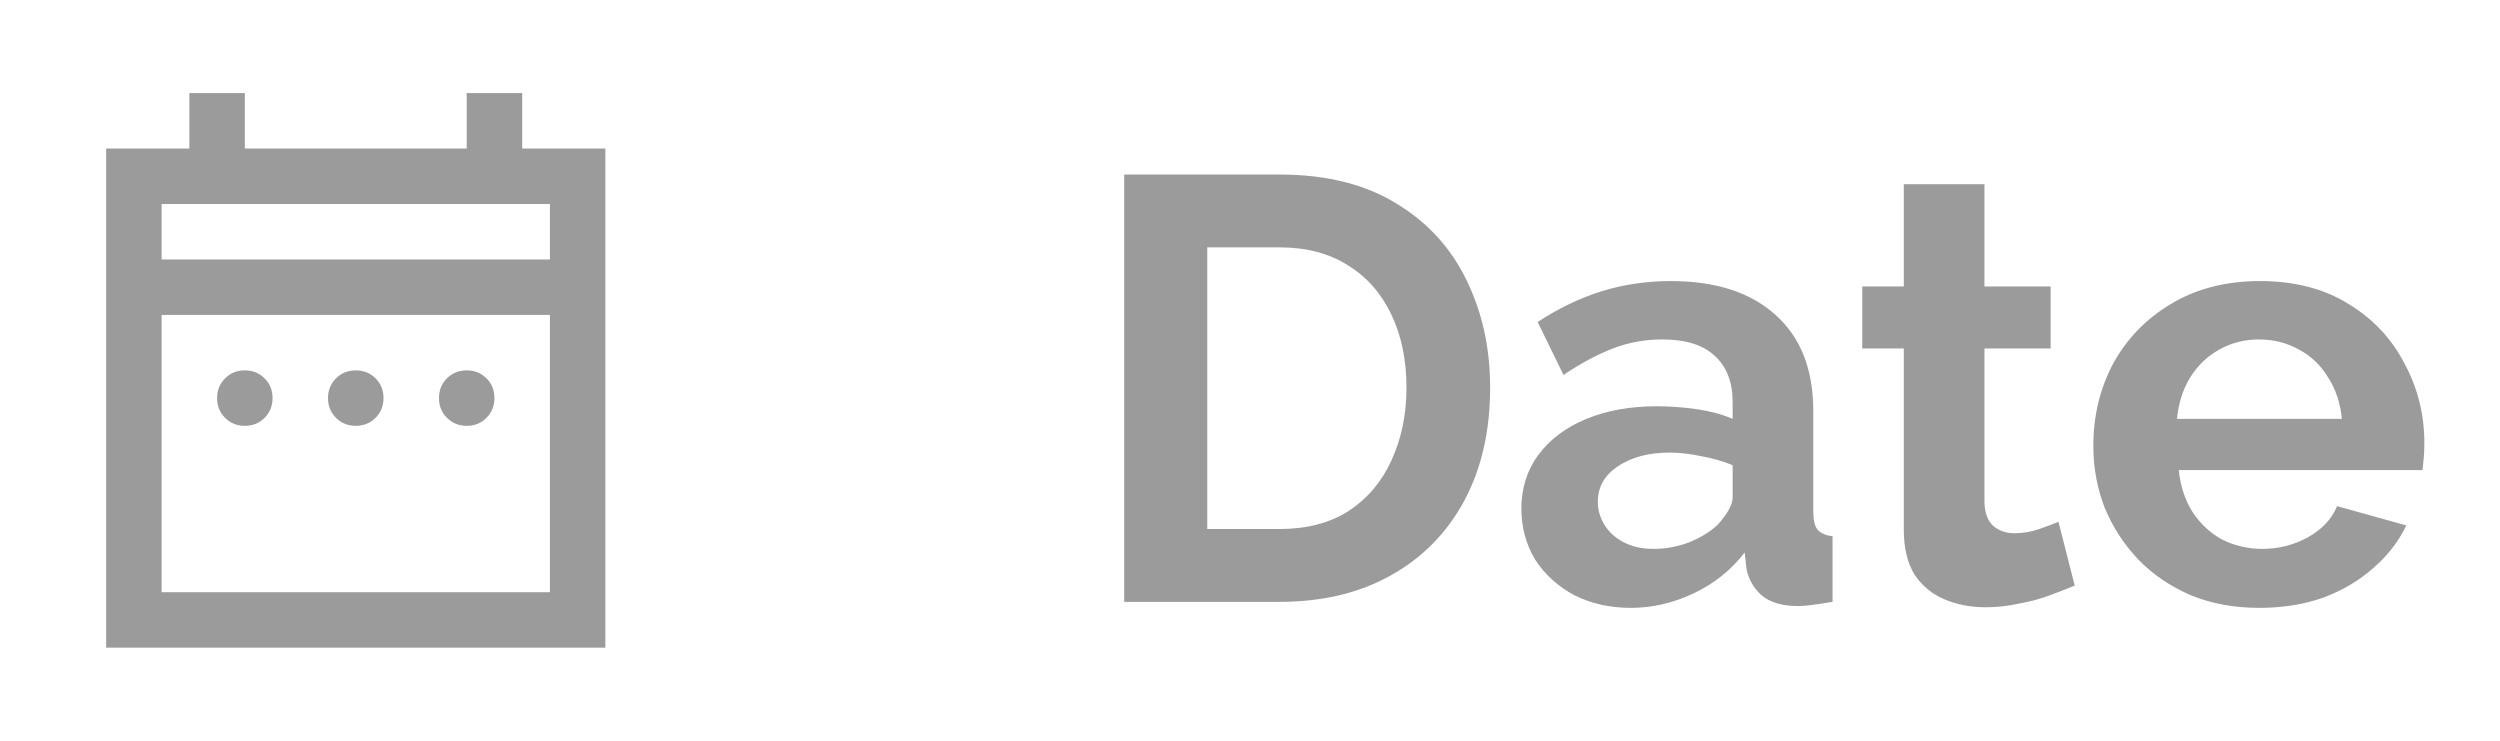
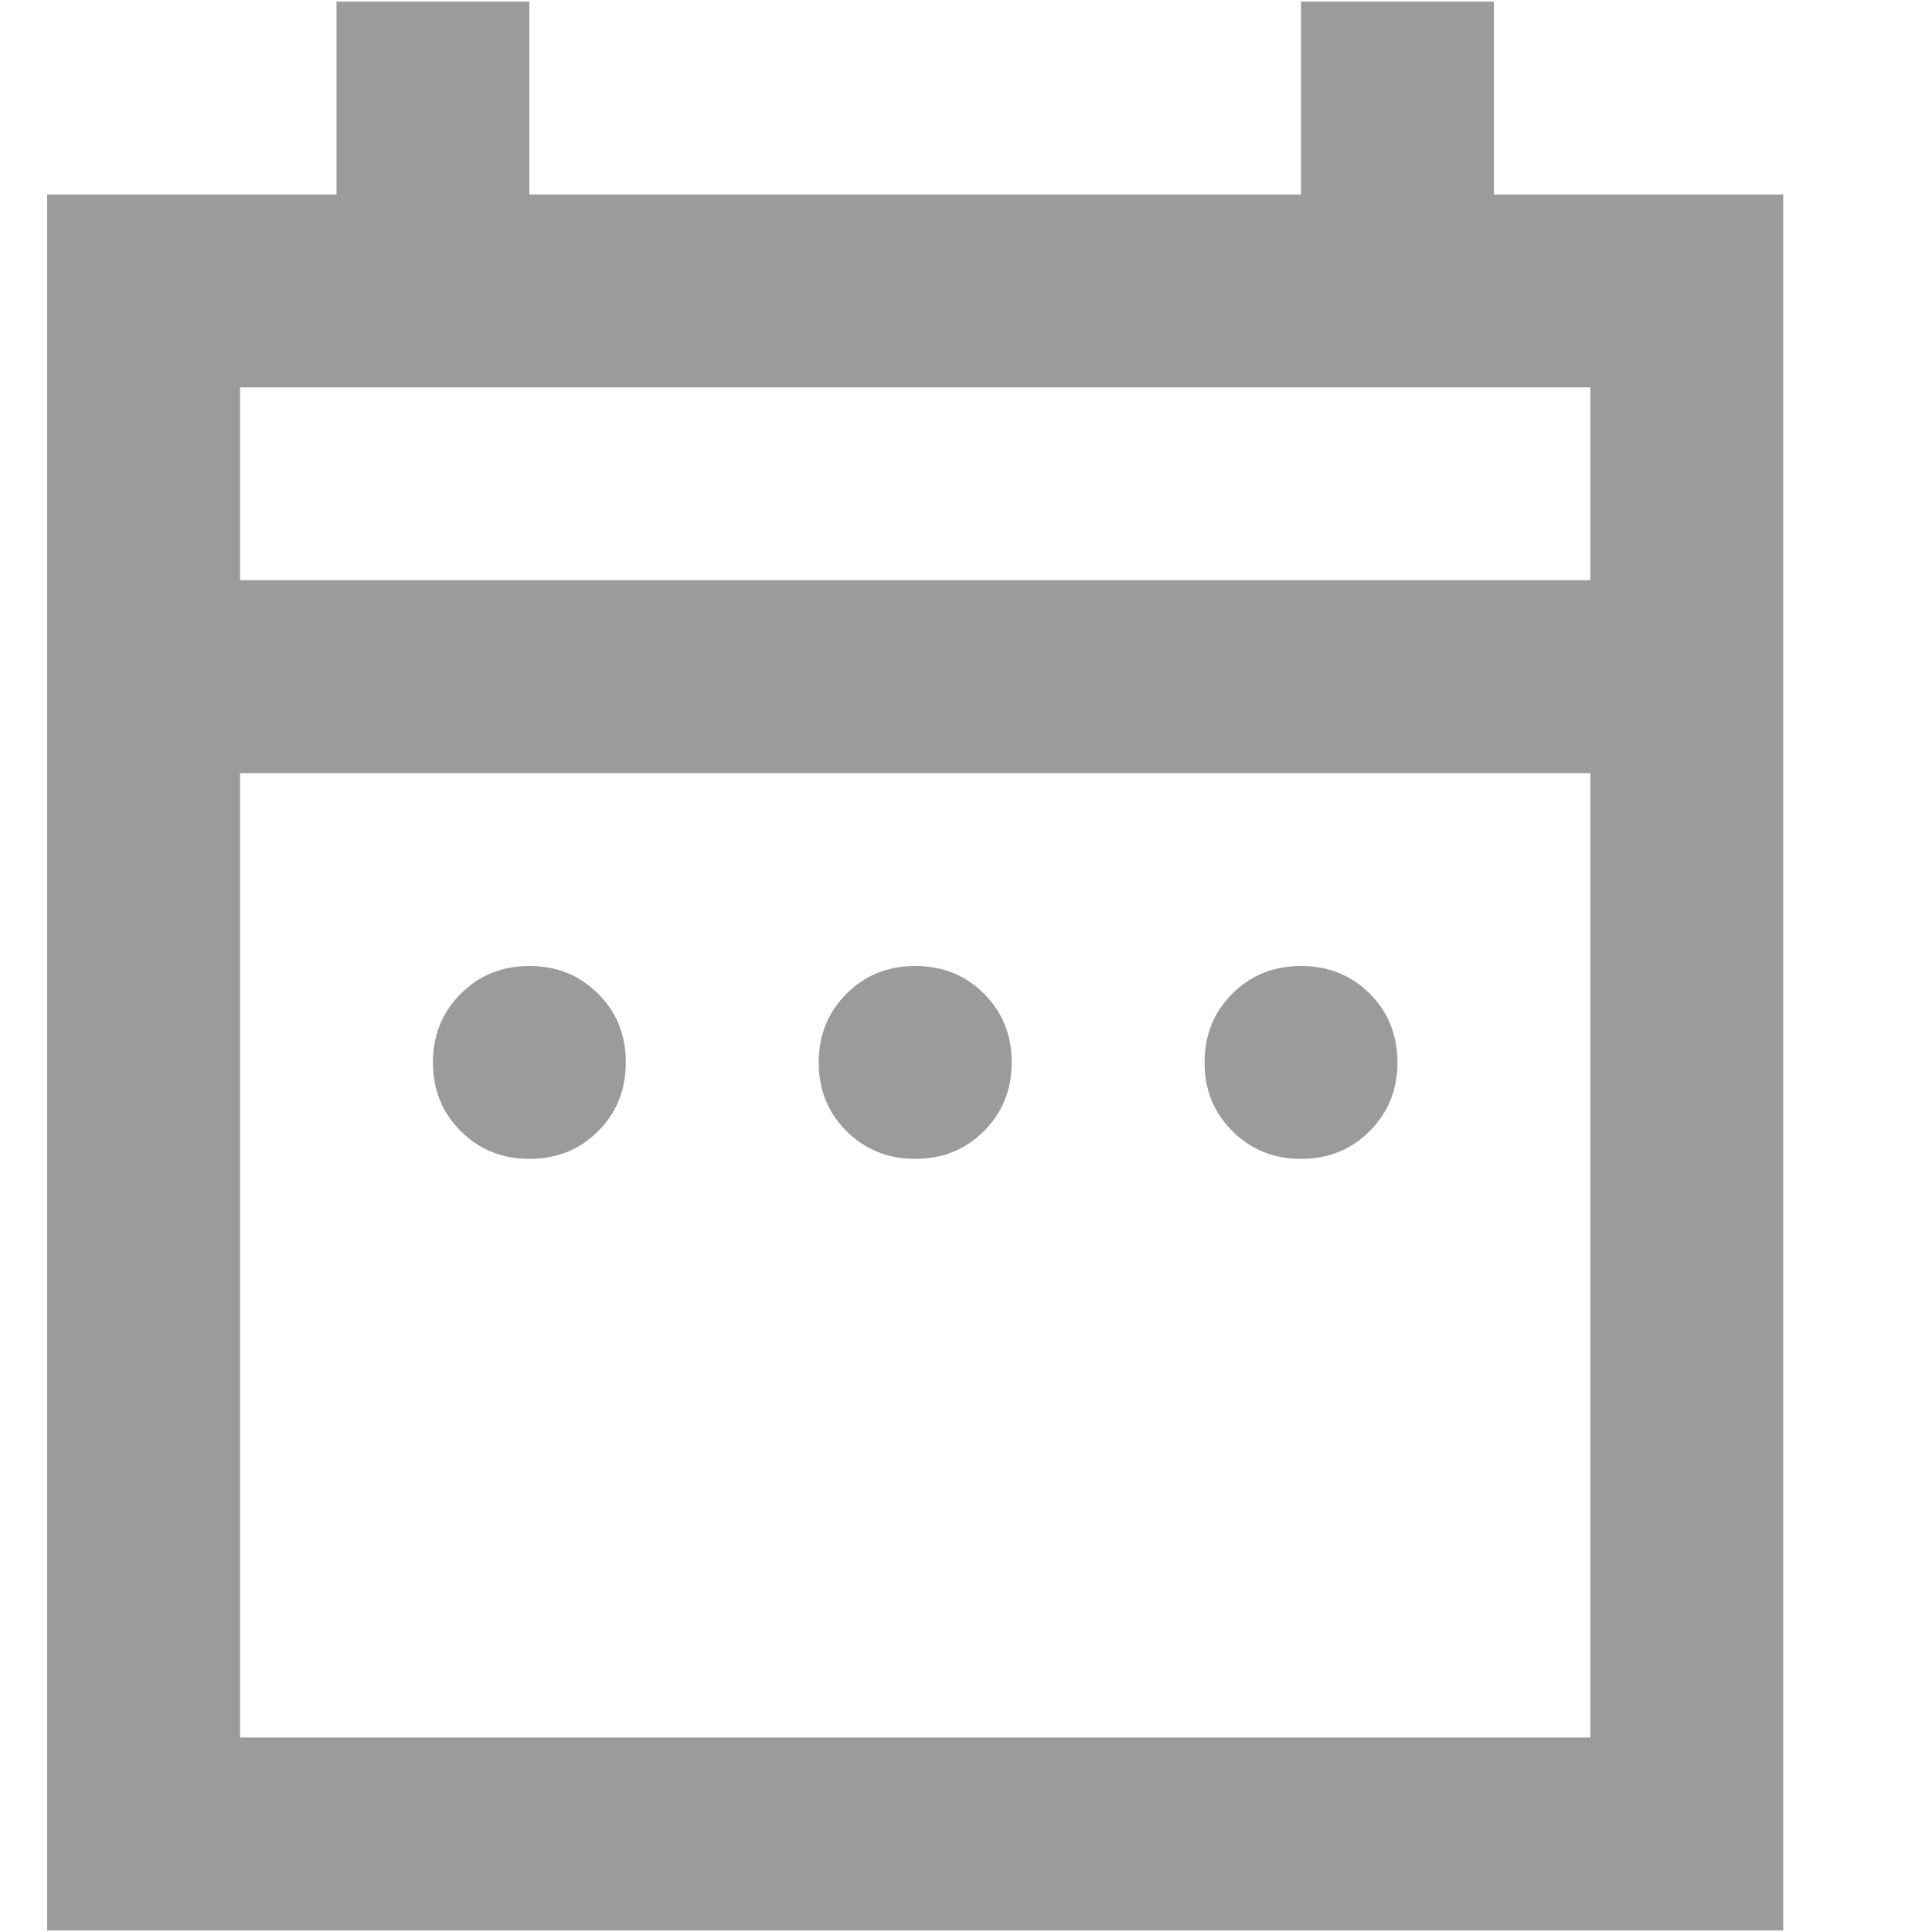
- <svg xmlns="http://www.w3.org/2000/svg" width="54" height="16" viewBox="0 0 54 16" fill="none">
-   <path d="M5.288 9.198C5.119 9.198 4.976 9.14 4.861 9.025C4.746 8.91 4.689 8.768 4.689 8.599C4.689 8.429 4.747 8.287 4.862 8.172C4.977 8.057 5.119 8 5.288 8C5.458 8 5.6 8.057 5.715 8.172C5.83 8.287 5.888 8.43 5.887 8.599C5.887 8.769 5.83 8.911 5.715 9.026C5.6 9.141 5.458 9.198 5.288 9.198ZM7.685 9.198C7.515 9.198 7.372 9.14 7.257 9.025C7.142 8.91 7.085 8.768 7.085 8.599C7.085 8.429 7.143 8.287 7.258 8.172C7.373 8.057 7.515 8 7.685 8C7.854 8 7.997 8.057 8.112 8.172C8.227 8.287 8.284 8.43 8.284 8.599C8.284 8.769 8.226 8.911 8.111 9.026C7.996 9.141 7.854 9.198 7.685 9.198ZM10.081 9.198C9.911 9.198 9.769 9.14 9.654 9.025C9.539 8.91 9.481 8.768 9.482 8.599C9.482 8.429 9.539 8.287 9.654 8.172C9.769 8.057 9.911 8 10.081 8C10.25 8 10.393 8.057 10.508 8.172C10.623 8.287 10.68 8.43 10.68 8.599C10.68 8.769 10.622 8.911 10.507 9.026C10.392 9.141 10.25 9.198 10.081 9.198ZM2.293 13.99V3.208H4.09V2.01H5.288V3.208H10.081V2.01H11.279V3.208H13.076V13.99H2.293ZM3.491 12.792H11.878V6.802H3.491V12.792ZM3.491 5.604H11.878V4.406H3.491V5.604Z" fill="#9B9B9B" />
-   <path d="M24.283 13V3.77H27.637C28.642 3.77 29.483 3.978 30.159 4.394C30.835 4.801 31.342 5.356 31.68 6.058C32.018 6.751 32.187 7.523 32.187 8.372C32.187 9.308 32 10.123 31.628 10.816C31.255 11.509 30.726 12.047 30.042 12.428C29.366 12.809 28.564 13 27.637 13H24.283ZM30.38 8.372C30.38 7.774 30.271 7.25 30.055 6.799C29.838 6.34 29.526 5.984 29.119 5.733C28.711 5.473 28.217 5.343 27.637 5.343H26.077V11.427H27.637C28.226 11.427 28.724 11.297 29.132 11.037C29.539 10.768 29.847 10.404 30.055 9.945C30.271 9.477 30.38 8.953 30.38 8.372ZM32.862 10.985C32.862 10.543 32.984 10.157 33.226 9.828C33.478 9.49 33.824 9.23 34.266 9.048C34.708 8.866 35.215 8.775 35.787 8.775C36.073 8.775 36.364 8.797 36.658 8.84C36.953 8.883 37.209 8.953 37.425 9.048V8.684C37.425 8.251 37.295 7.917 37.035 7.683C36.784 7.449 36.407 7.332 35.904 7.332C35.532 7.332 35.176 7.397 34.838 7.527C34.5 7.657 34.145 7.848 33.772 8.099L33.213 6.955C33.664 6.66 34.123 6.439 34.591 6.292C35.068 6.145 35.566 6.071 36.086 6.071C37.057 6.071 37.811 6.314 38.348 6.799C38.894 7.284 39.167 7.978 39.167 8.879V11.05C39.167 11.232 39.198 11.362 39.258 11.44C39.328 11.518 39.436 11.566 39.583 11.583V13C39.427 13.026 39.284 13.048 39.154 13.065C39.033 13.082 38.929 13.091 38.842 13.091C38.496 13.091 38.231 13.013 38.049 12.857C37.876 12.701 37.768 12.51 37.724 12.285L37.685 11.934C37.391 12.315 37.022 12.61 36.58 12.818C36.138 13.026 35.688 13.13 35.228 13.13C34.778 13.13 34.37 13.039 34.006 12.857C33.651 12.666 33.369 12.411 33.161 12.09C32.962 11.761 32.862 11.392 32.862 10.985ZM37.1 11.336C37.196 11.232 37.274 11.128 37.334 11.024C37.395 10.92 37.425 10.825 37.425 10.738V10.049C37.217 9.962 36.992 9.897 36.749 9.854C36.507 9.802 36.277 9.776 36.06 9.776C35.61 9.776 35.237 9.876 34.942 10.075C34.656 10.266 34.513 10.521 34.513 10.842C34.513 11.015 34.561 11.18 34.656 11.336C34.752 11.492 34.89 11.618 35.072 11.713C35.254 11.808 35.471 11.856 35.722 11.856C35.982 11.856 36.238 11.808 36.489 11.713C36.741 11.609 36.944 11.483 37.1 11.336ZM44.814 12.649C44.666 12.71 44.489 12.779 44.281 12.857C44.073 12.935 43.847 12.996 43.605 13.039C43.371 13.091 43.132 13.117 42.89 13.117C42.569 13.117 42.274 13.061 42.006 12.948C41.737 12.835 41.52 12.658 41.356 12.415C41.2 12.164 41.122 11.839 41.122 11.44V7.527H40.225V6.188H41.122V3.978H42.864V6.188H44.294V7.527H42.864V10.855C42.872 11.089 42.937 11.258 43.059 11.362C43.18 11.466 43.332 11.518 43.514 11.518C43.696 11.518 43.873 11.488 44.047 11.427C44.22 11.366 44.359 11.314 44.463 11.271L44.814 12.649ZM48.804 13.13C48.258 13.13 47.764 13.039 47.322 12.857C46.88 12.666 46.503 12.411 46.191 12.09C45.879 11.761 45.636 11.388 45.463 10.972C45.298 10.547 45.216 10.101 45.216 9.633C45.216 8.983 45.359 8.389 45.645 7.852C45.94 7.315 46.355 6.886 46.893 6.565C47.439 6.236 48.08 6.071 48.817 6.071C49.562 6.071 50.199 6.236 50.728 6.565C51.257 6.886 51.66 7.315 51.937 7.852C52.223 8.381 52.366 8.953 52.366 9.568C52.366 9.672 52.361 9.78 52.353 9.893C52.344 9.997 52.336 10.084 52.327 10.153H47.062C47.096 10.5 47.196 10.803 47.361 11.063C47.534 11.323 47.751 11.522 48.011 11.661C48.279 11.791 48.566 11.856 48.869 11.856C49.215 11.856 49.541 11.774 49.844 11.609C50.156 11.436 50.368 11.21 50.481 10.933L51.976 11.349C51.811 11.696 51.573 12.003 51.261 12.272C50.958 12.541 50.598 12.753 50.182 12.909C49.766 13.056 49.306 13.13 48.804 13.13ZM47.023 9.048H50.585C50.55 8.701 50.45 8.402 50.286 8.151C50.13 7.891 49.922 7.692 49.662 7.553C49.402 7.406 49.111 7.332 48.791 7.332C48.479 7.332 48.193 7.406 47.933 7.553C47.681 7.692 47.474 7.891 47.309 8.151C47.153 8.402 47.057 8.701 47.023 9.048Z" fill="#9B9B9B" />
+ <svg xmlns="http://www.w3.org/2000/svg" width="12" height="12" viewBox="0 0 12 12" fill="none">
+   <path d="M3.288 7.198C3.119 7.198 2.976 7.14 2.861 7.025C2.746 6.91 2.689 6.768 2.689 6.599C2.689 6.429 2.747 6.287 2.862 6.172C2.977 6.057 3.119 6 3.288 6C3.458 6 3.6 6.057 3.715 6.172C3.83 6.287 3.888 6.43 3.887 6.599C3.887 6.769 3.83 6.911 3.715 7.026C3.6 7.141 3.458 7.198 3.288 7.198ZM5.685 7.198C5.515 7.198 5.372 7.14 5.257 7.025C5.142 6.91 5.085 6.768 5.085 6.599C5.085 6.429 5.143 6.287 5.258 6.172C5.373 6.057 5.515 6 5.685 6C5.854 6 5.997 6.057 6.112 6.172C6.227 6.287 6.284 6.43 6.284 6.599C6.284 6.769 6.226 6.911 6.111 7.026C5.996 7.141 5.854 7.198 5.685 7.198ZM8.081 7.198C7.911 7.198 7.769 7.14 7.654 7.025C7.539 6.91 7.481 6.768 7.482 6.599C7.482 6.429 7.539 6.287 7.654 6.172C7.769 6.057 7.911 6 8.081 6C8.25 6 8.393 6.057 8.508 6.172C8.623 6.287 8.68 6.43 8.68 6.599C8.68 6.769 8.622 6.911 8.507 7.026C8.392 7.141 8.25 7.198 8.081 7.198ZM0.293 11.99V1.208H2.09V0.01H3.288V1.208H8.081V0.01H9.279V1.208H11.076V11.99H0.293ZM1.491 10.792H9.878V4.802H1.491V10.792ZM1.491 3.604H9.878V2.406H1.491V3.604Z" fill="#9B9B9B" />
</svg>
